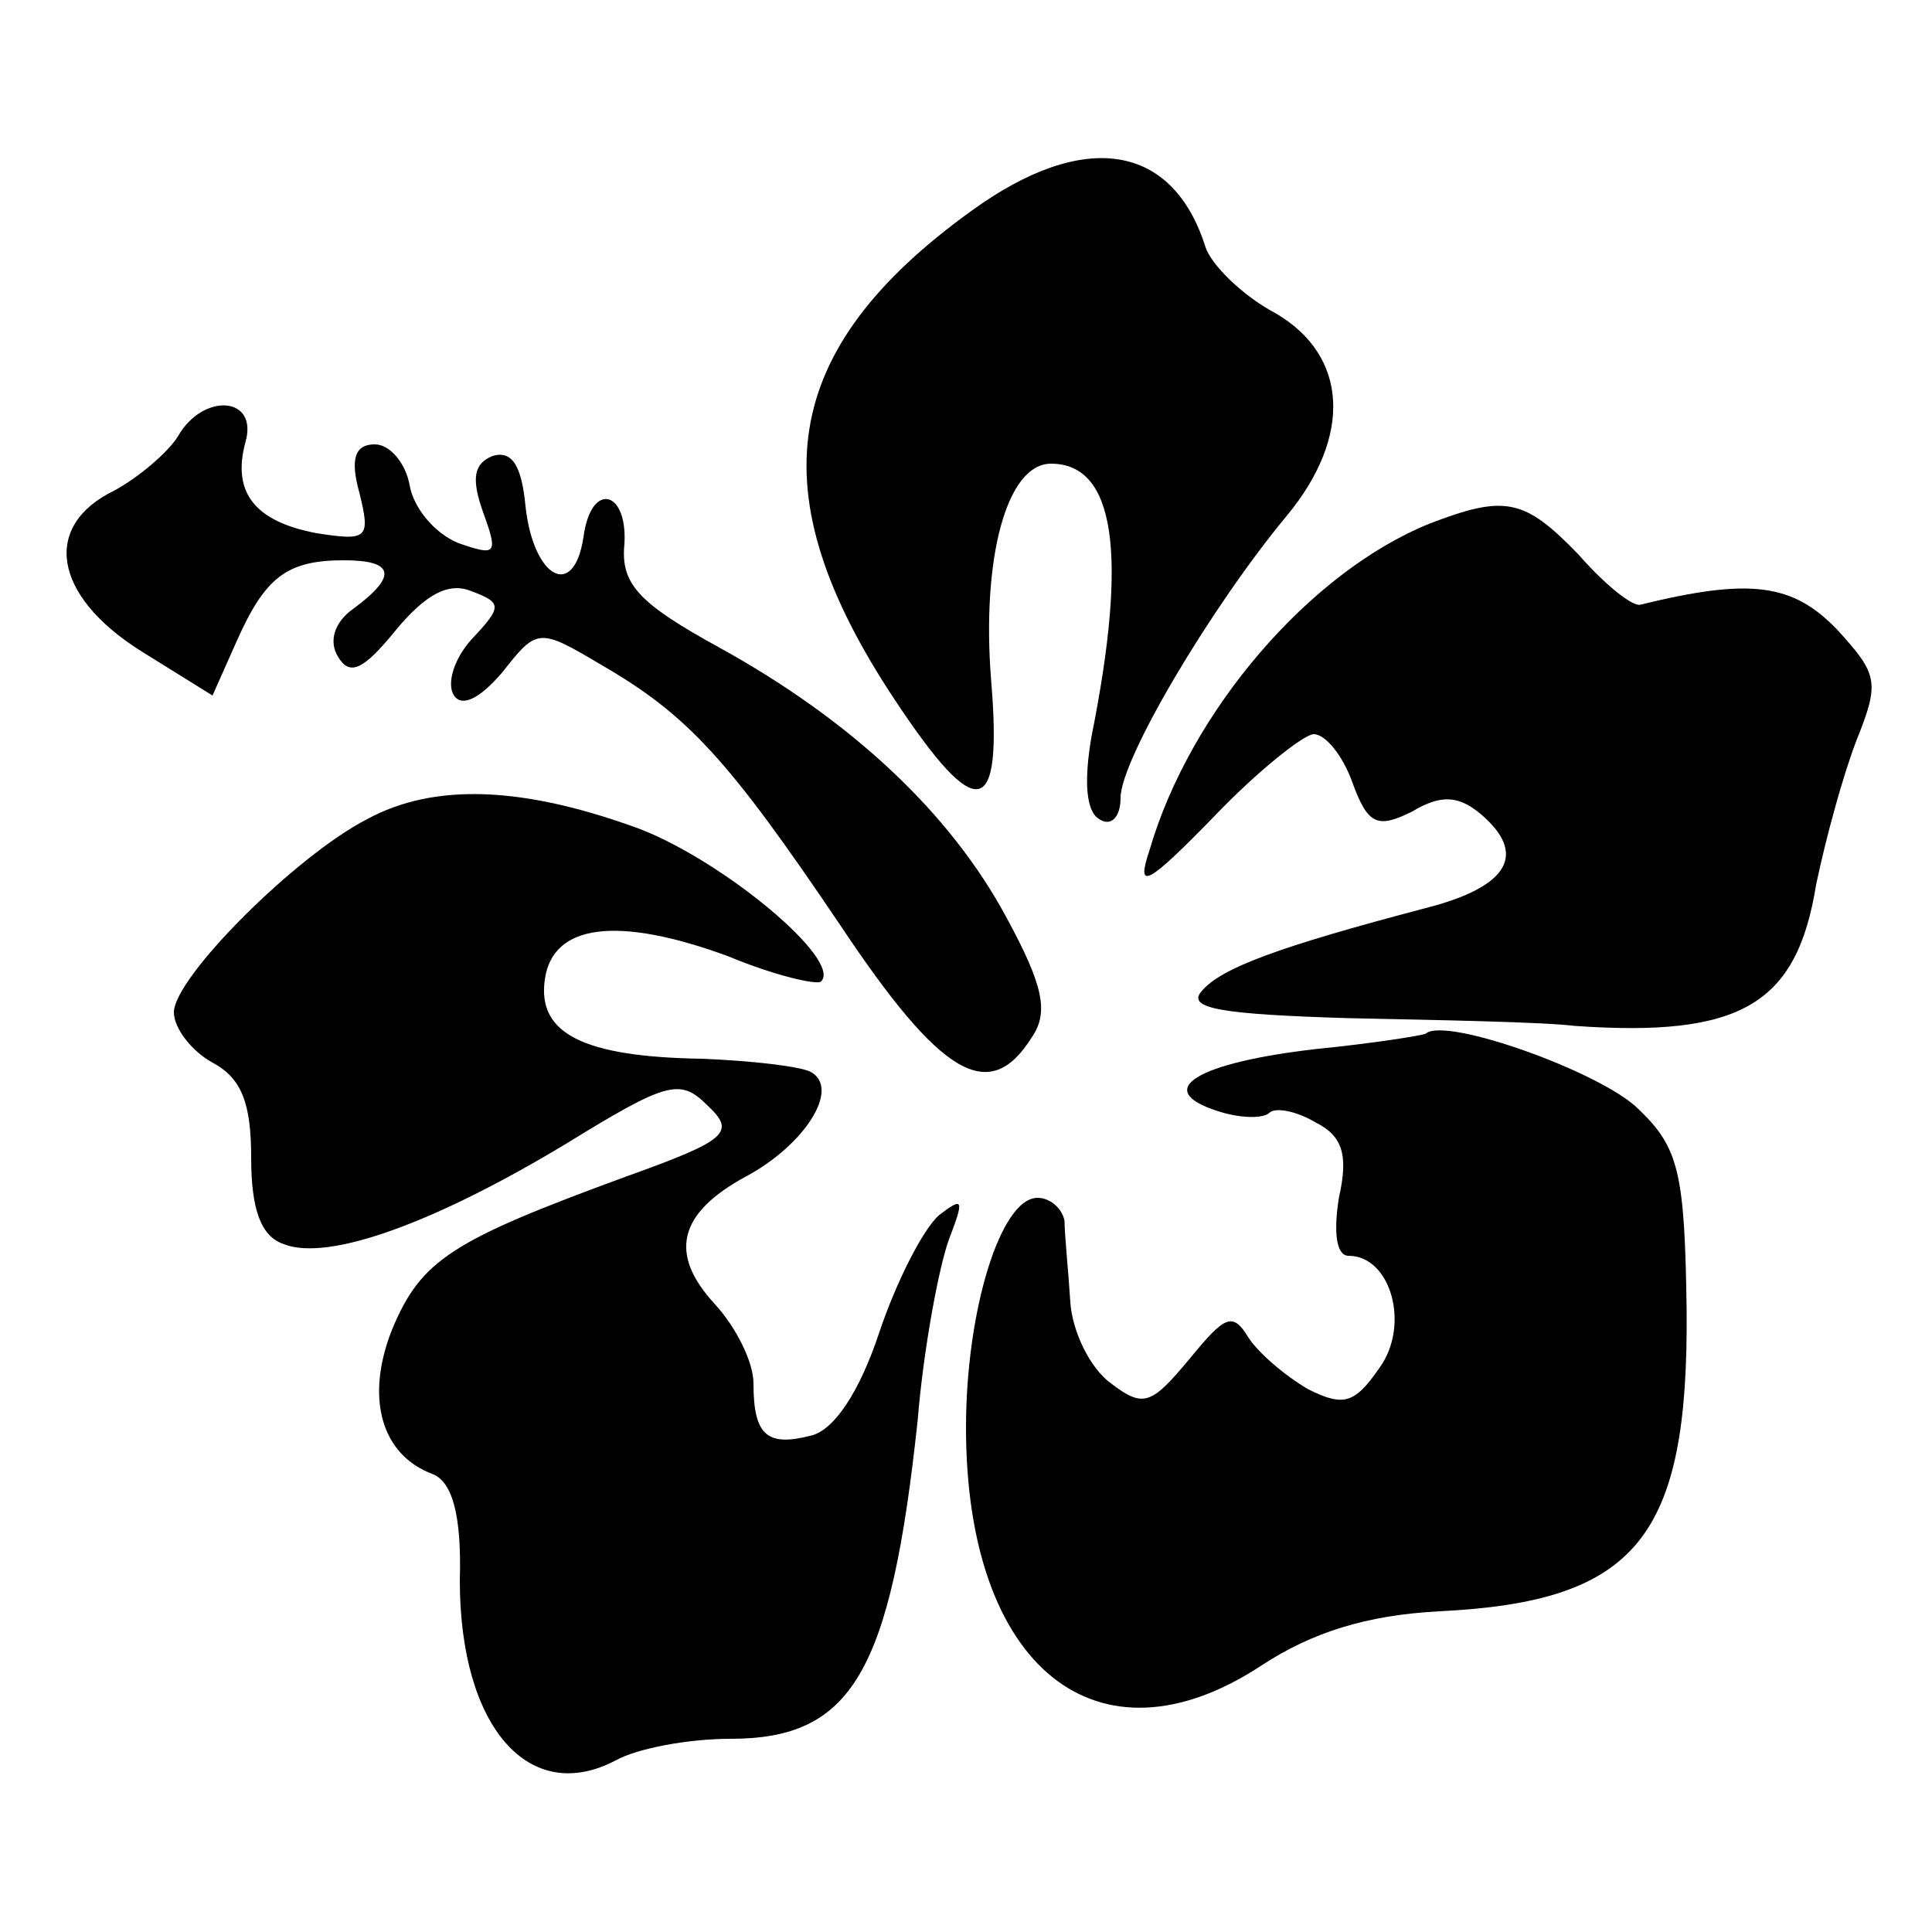
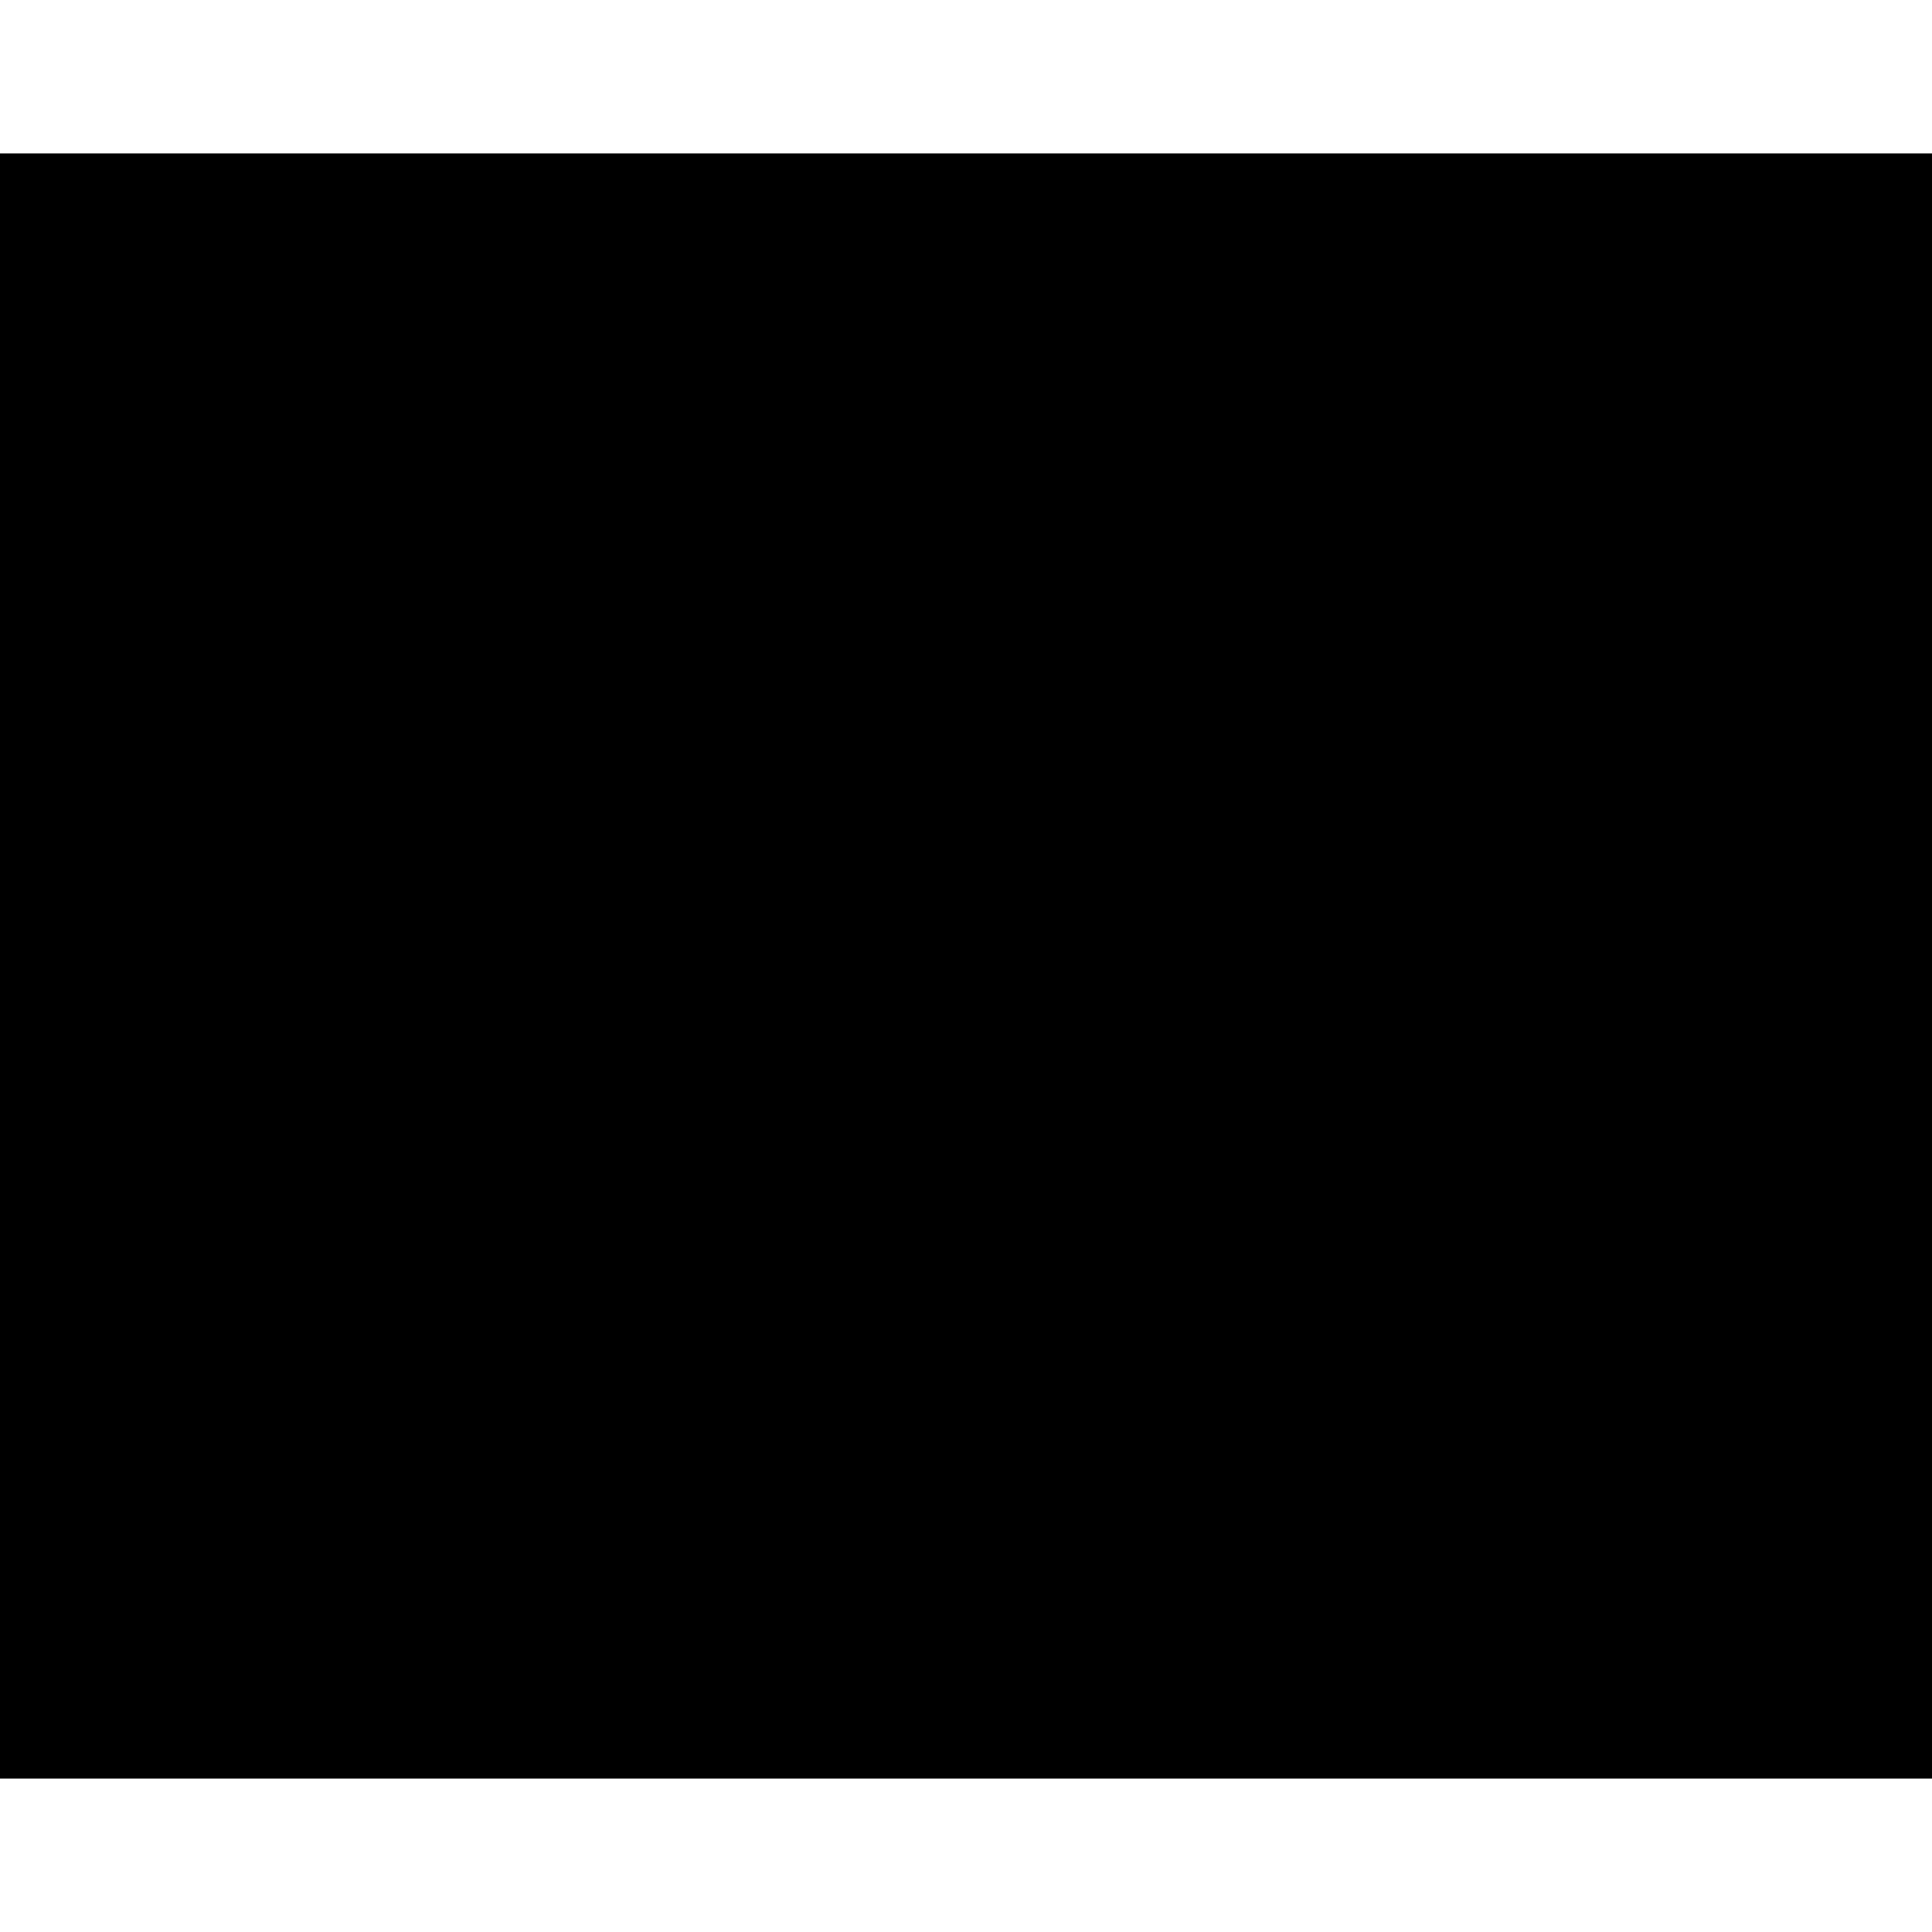
- <svg xmlns="http://www.w3.org/2000/svg" version="1.0" width="100pt" height="100pt" viewBox="0 0 100 100" preserveAspectRatio="xMidYMid meet">
-   <g transform="translate(0,100) scale(0.1,-0.1)" fill="#000000" stroke="none">
-     <path d="M503 891 c-100 -72 -111 -146 -40 -253 43 -65 56 -62 50 10 -5 63 8 112 31 112 33 0 40 -46 21 -141 -4 -23 -3 -39 4 -43 6 -4 11 1 11 11 0 20 47 99 86 146 34 41 32 83 -6 105 -17 9 -33 25 -36 34 -17 54 -63 61 -121 19z" />
-     <path d="M92 774 c-5 -8 -20 -21 -33 -28 -37 -18 -32 -54 14 -83 l37 -23 12 27 c15 34 26 43 56 43 26 0 28 -8 5 -25 -10 -7 -13 -17 -8 -25 6 -10 13 -7 30 14 15 18 27 25 39 20 16 -6 16 -8 0 -25 -9 -10 -13 -23 -9 -29 4 -6 13 -2 25 12 18 23 19 23 51 4 45 -26 66 -49 124 -135 52 -78 77 -93 99 -58 9 13 6 27 -13 62 -29 54 -80 102 -149 140 -40 22 -50 32 -49 51 3 30 -17 36 -21 6 -5 -33 -26 -21 -30 16 -2 21 -7 29 -17 26 -10 -4 -11 -12 -5 -29 8 -22 7 -23 -13 -16 -12 5 -23 18 -25 30 -2 11 -10 21 -18 21 -10 0 -13 -7 -8 -25 6 -24 4 -25 -22 -21 -32 6 -44 21 -37 47 7 24 -22 26 -35 3z" />
-     <path d="M740 729 c-62 -25 -124 -97 -145 -169 -7 -21 -2 -19 34 18 22 23 46 42 51 42 6 0 15 -11 20 -25 8 -22 13 -24 31 -15 15 9 24 8 35 -1 25 -21 15 -38 -28 -49 -76 -20 -106 -31 -116 -43 -8 -9 10 -12 76 -14 48 -1 101 -2 117 -4 86 -6 115 11 125 73 5 24 14 57 21 75 12 30 11 34 -10 57 -23 24 -45 27 -102 13 -4 -1 -18 10 -32 26 -28 29 -38 31 -77 16z" />
-     <path d="M190 576 c-37 -19 -100 -82 -100 -100 0 -8 9 -20 20 -26 15 -8 20 -21 20 -49 0 -27 5 -41 17 -45 23 -9 78 11 146 52 52 32 59 34 73 20 15 -14 11 -18 -42 -37 -90 -33 -106 -43 -121 -79 -14 -35 -6 -65 21 -75 10 -4 15 -21 14 -55 0 -76 36 -117 81 -93 11 6 37 11 59 11 63 0 83 34 97 165 3 37 11 79 16 93 8 21 8 23 -5 13 -8 -7 -22 -34 -31 -61 -10 -30 -23 -50 -35 -53 -23 -6 -30 0 -30 27 0 11 -9 29 -20 41 -24 26 -19 47 16 66 30 16 49 45 34 54 -5 3 -31 6 -57 7 -61 1 -85 13 -81 41 4 29 38 33 95 12 24 -10 46 -15 48 -13 11 11 -50 62 -94 79 -60 22 -106 24 -141 5z" />
-     <path d="M738 465 c-2 -1 -27 -5 -57 -8 -61 -7 -85 -21 -51 -32 12 -4 24 -4 27 -1 3 3 14 1 24 -5 14 -7 17 -17 12 -39 -3 -19 -1 -30 5 -30 22 0 32 -36 16 -58 -13 -19 -19 -20 -37 -11 -12 7 -26 19 -31 27 -8 13 -12 11 -30 -11 -20 -24 -24 -26 -41 -13 -11 8 -20 27 -21 42 -1 16 -3 35 -3 42 -1 6 -7 12 -14 12 -19 0 -37 -58 -37 -119 0 -124 68 -179 153 -123 26 17 54 26 92 28 102 5 129 38 128 156 -1 71 -4 84 -25 104 -19 19 -100 48 -110 39z" />
+ <svg xmlns="http://www.w3.org/2000/svg" version="1.0" width="806pt" height="806pt" viewBox="0 0 806 806" preserveAspectRatio="xMidYMid meet">
+   <g transform="translate(0,806) scale(0.1,-0.1)" fill="#000000" stroke="none">
+     <path d="M0 4030 l0 -3390 4030 0 4030 0 0 3390 0 3390 -4030 0 -4030 0 0 -3390z" />
  </g>
</svg>
